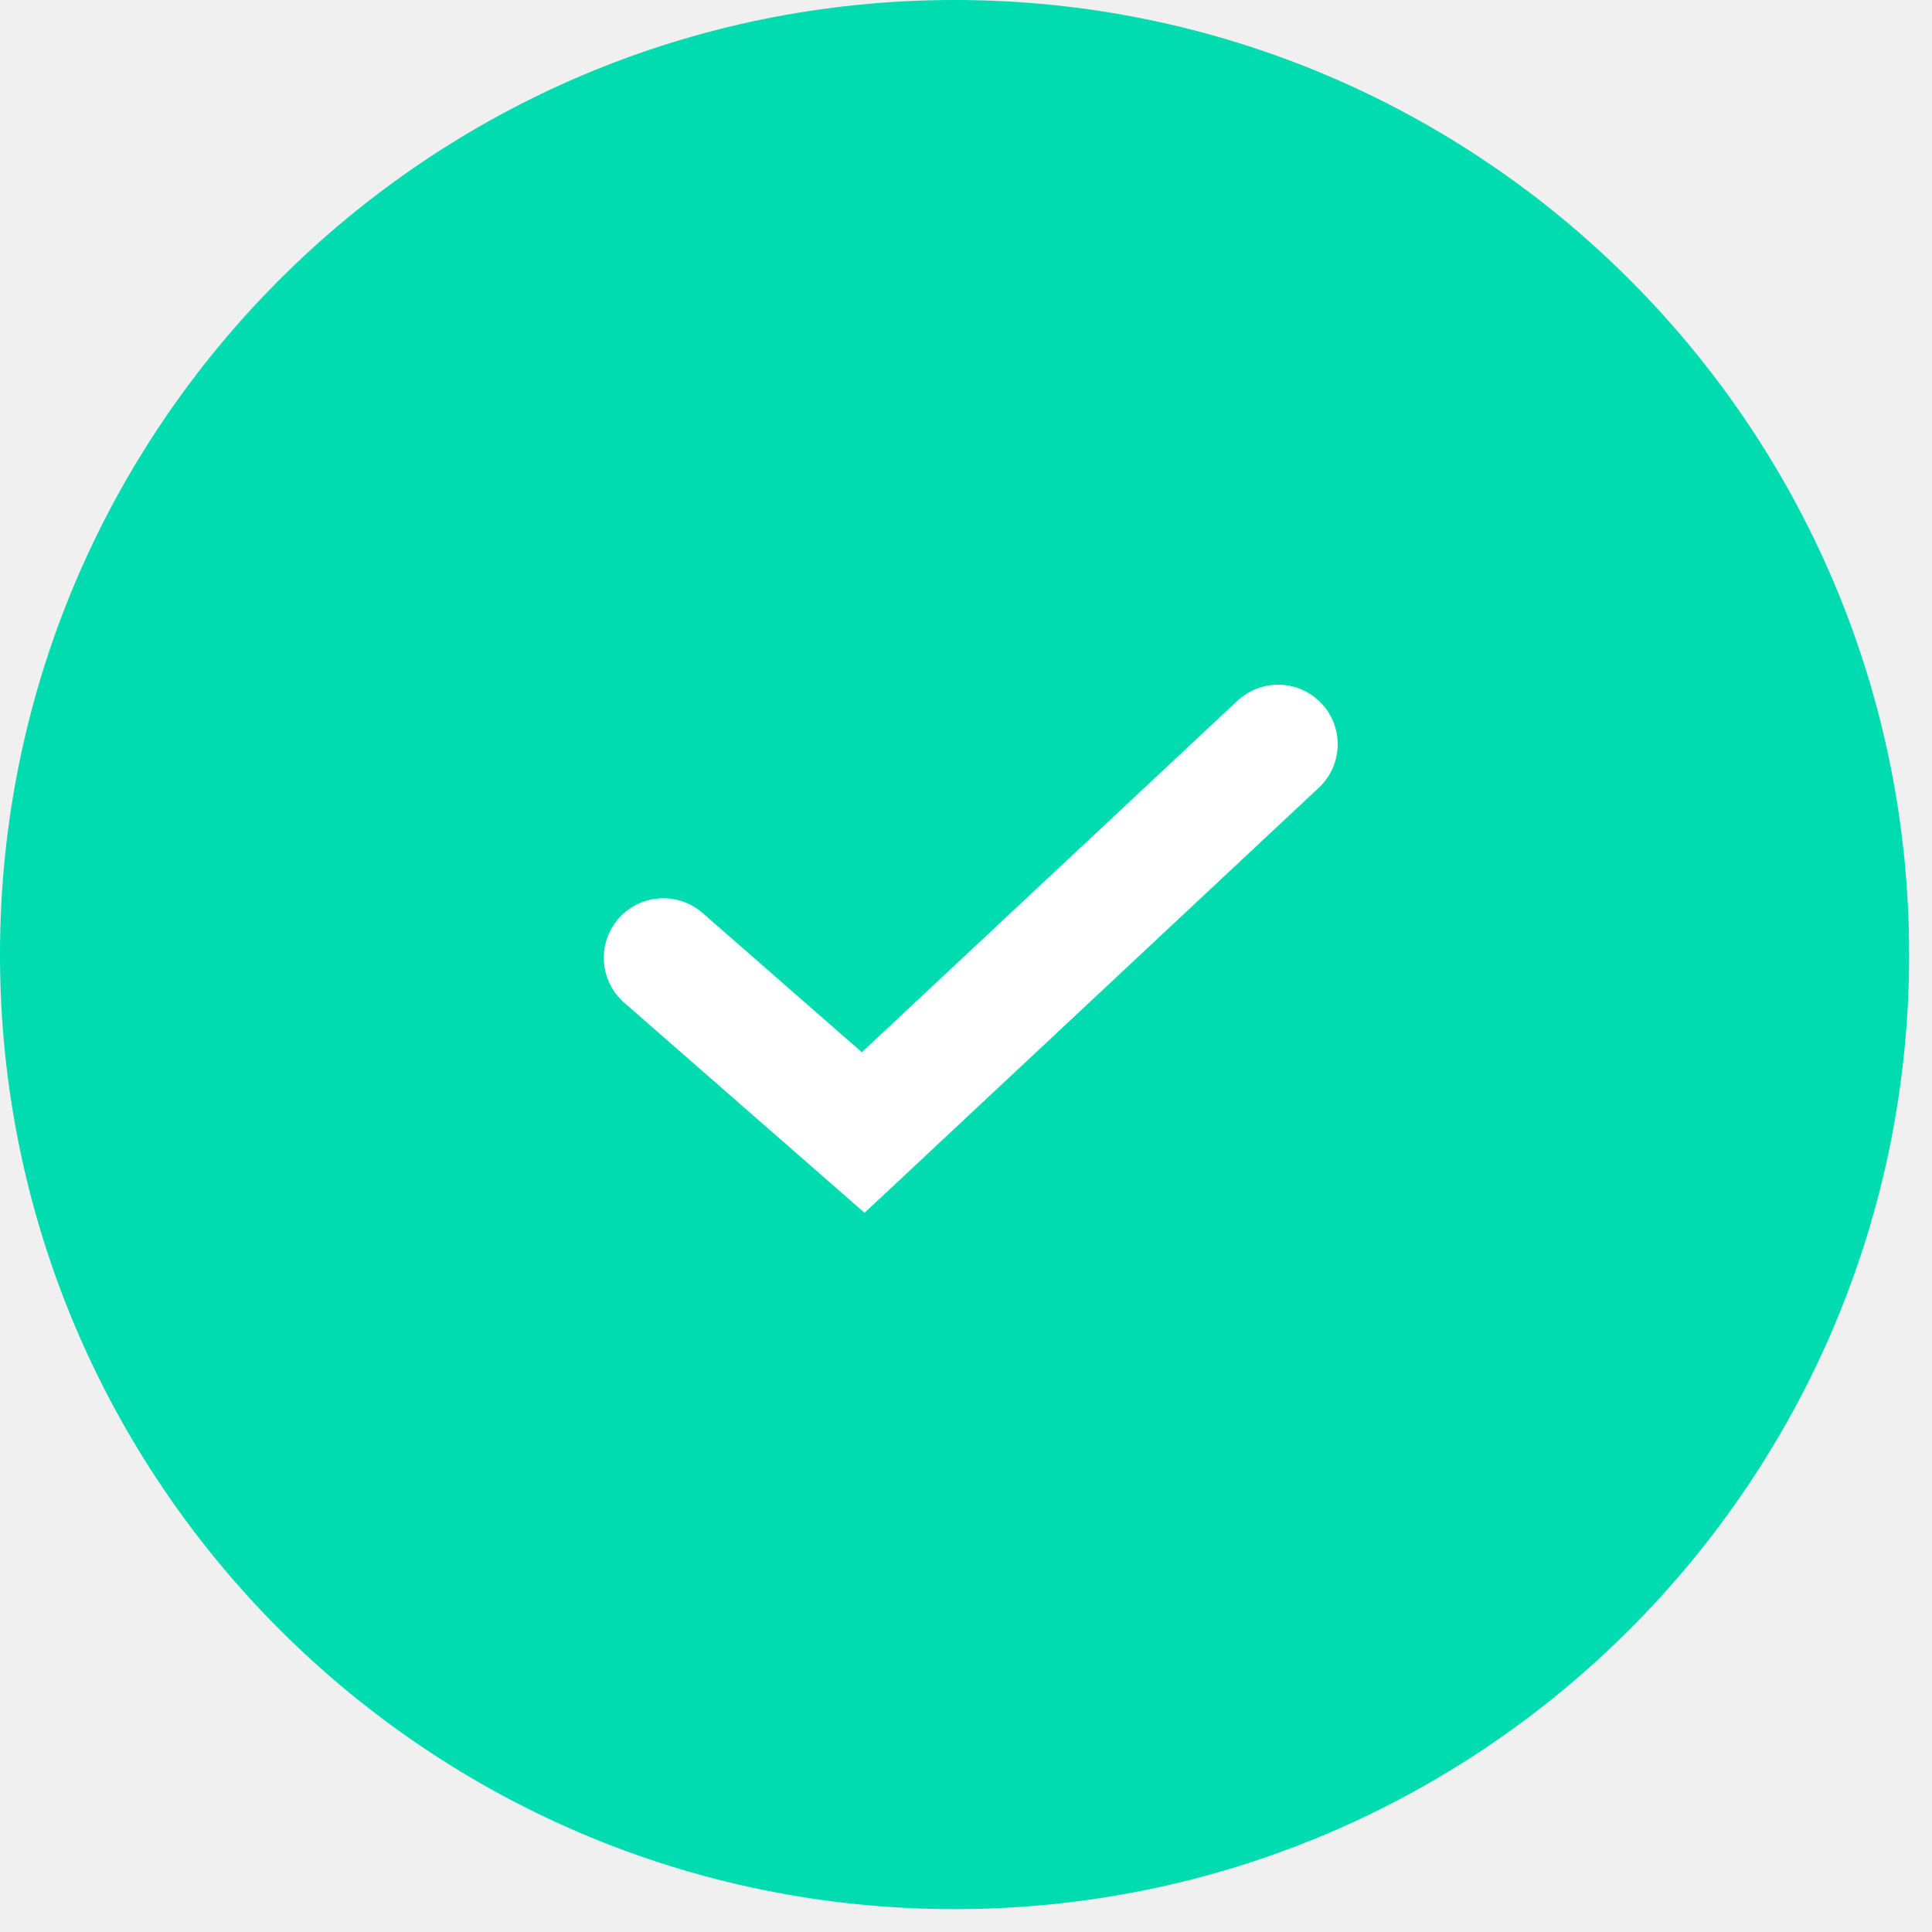
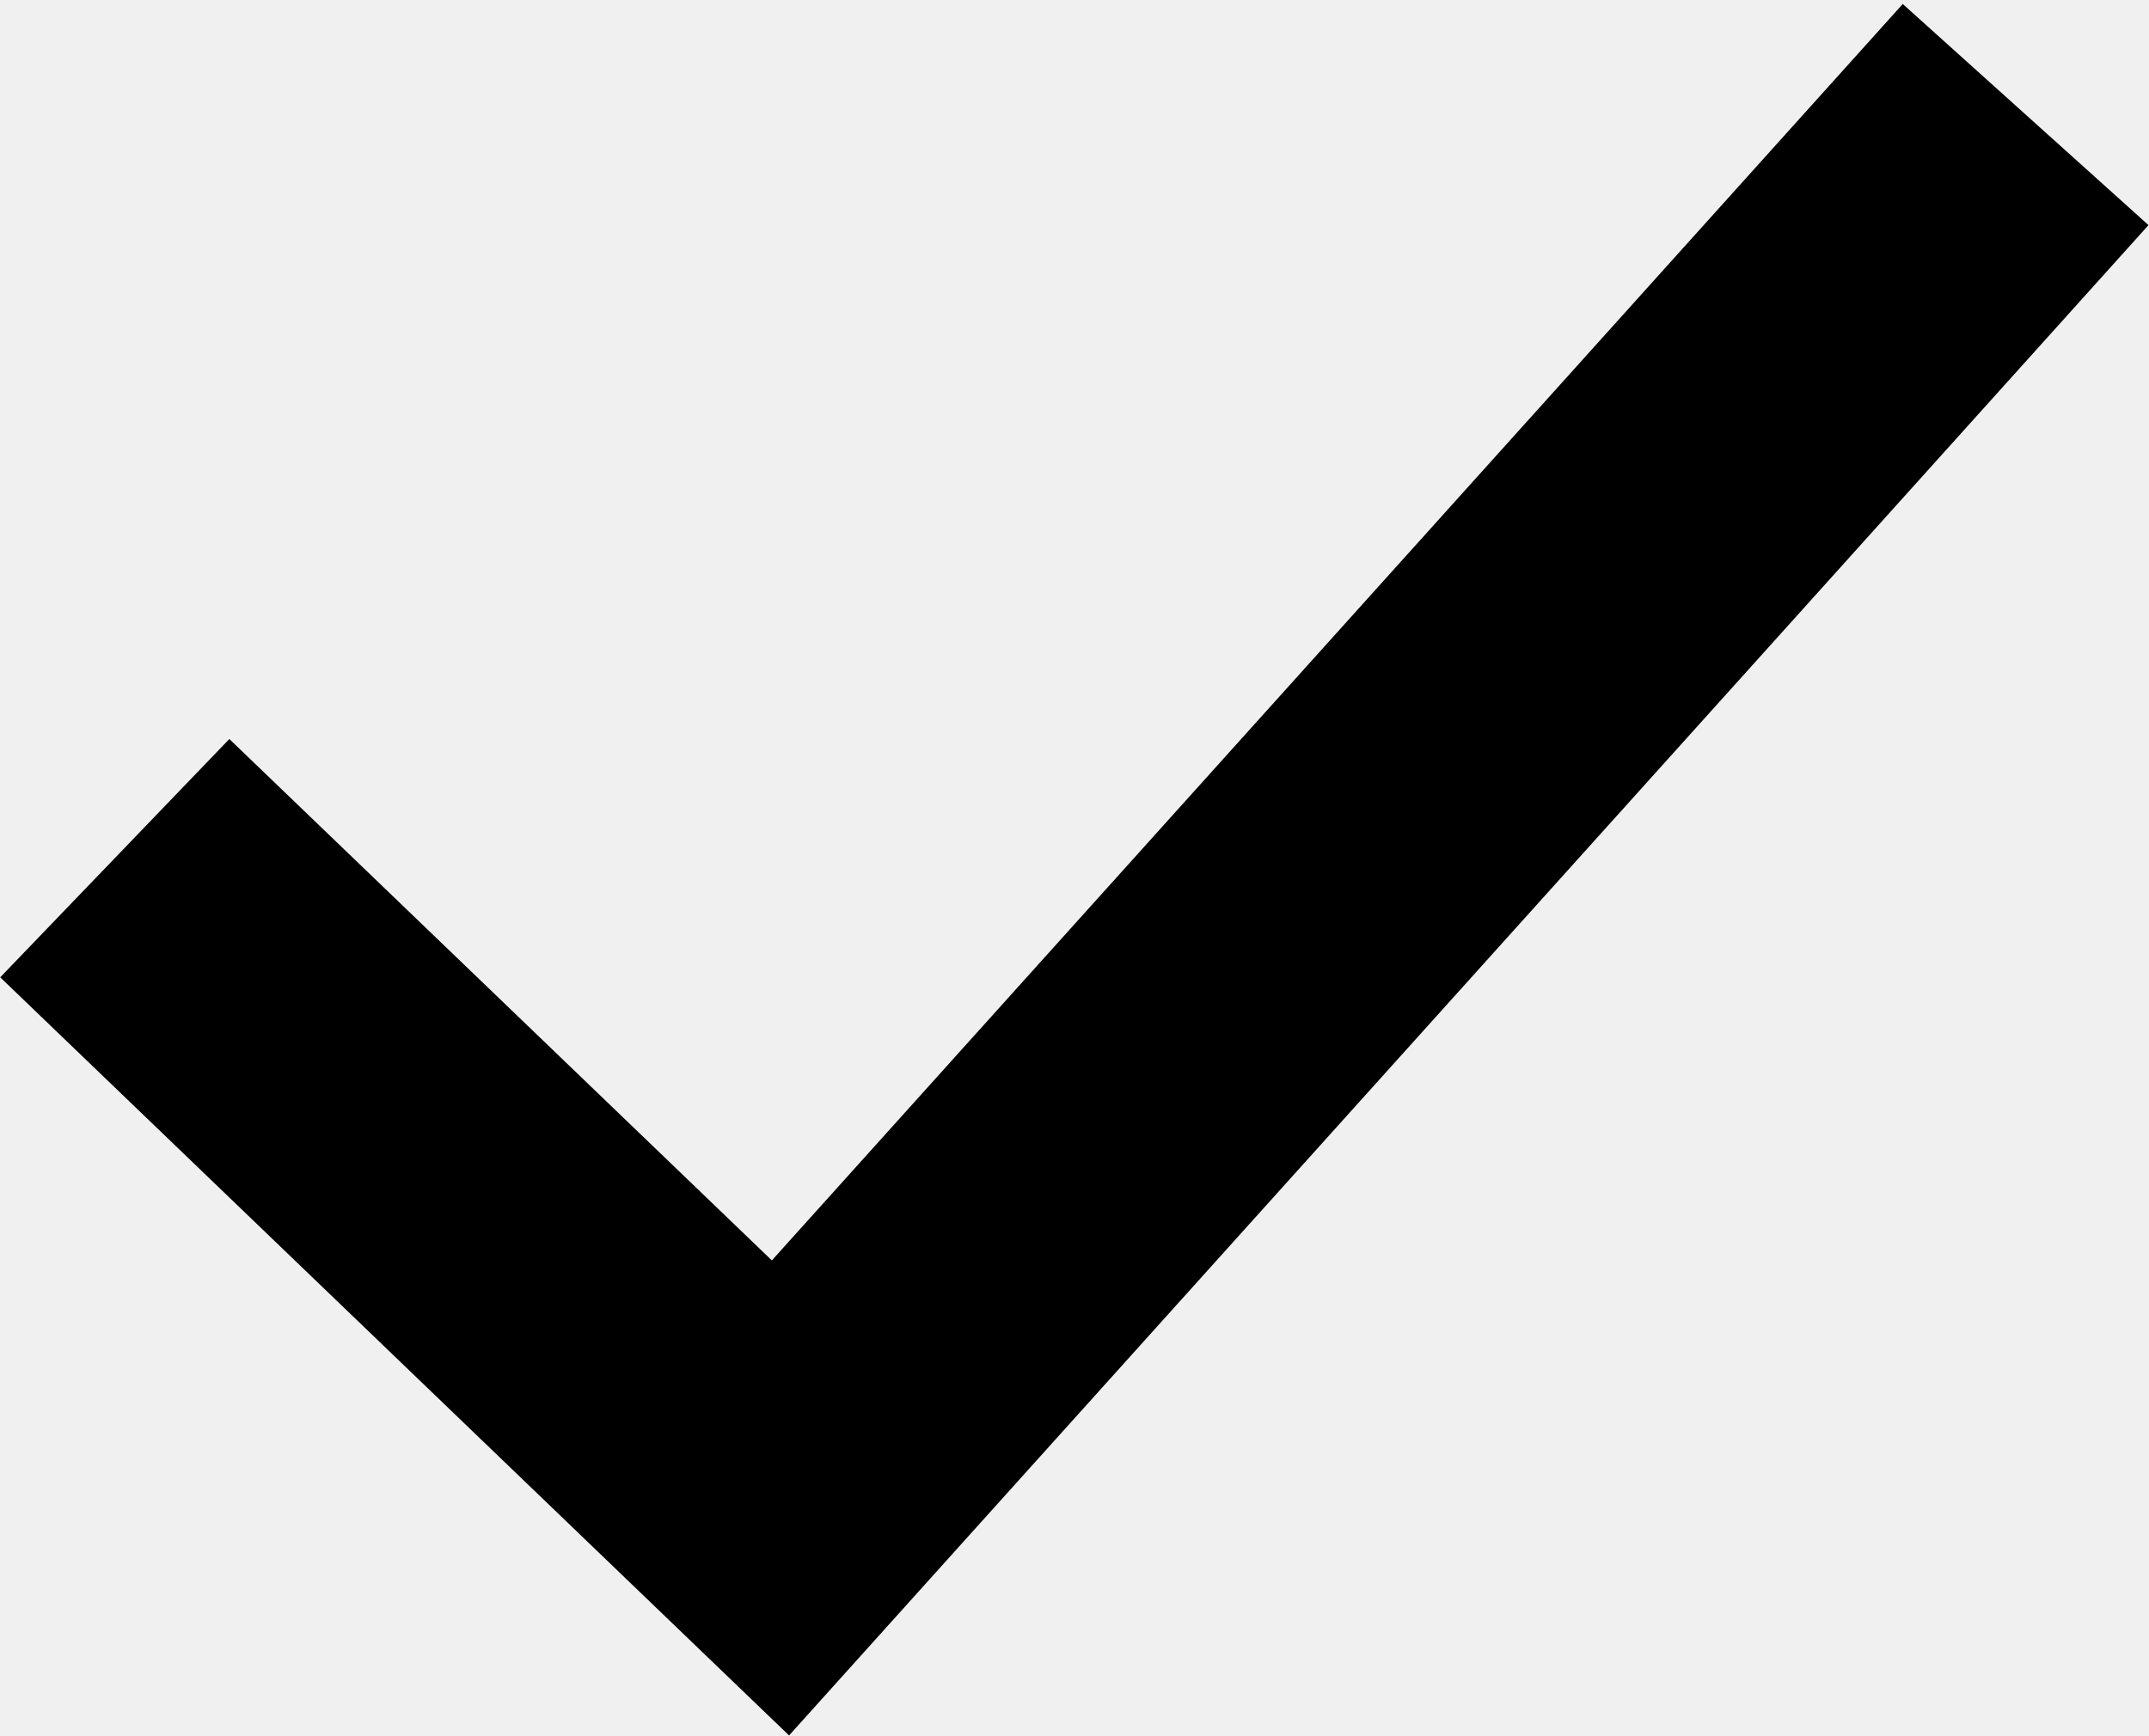
- <svg xmlns="http://www.w3.org/2000/svg" viewBox="0 0 73 73">
-   <g fill="none" fill-rule="evenodd">
-     <circle fill="#00DBB0" cx="36.068" cy="36.068" r="36.068" />
-     <path stroke="#FFF" stroke-width="4.5" stroke-linecap="round" d="M48.294 28.121L32.616 42.792l-7.552-6.602" />
-   </g>
+ <svg xmlns="http://www.w3.org/2000/svg" viewBox="0 0 52 42">
+   <path d="M46.339 5.746L18.885 36.254 5.661 23.542" stroke="currentColor" stroke-width="8" fill="none" fill-rule="evenodd" stroke-linecap="square" />
</svg>
